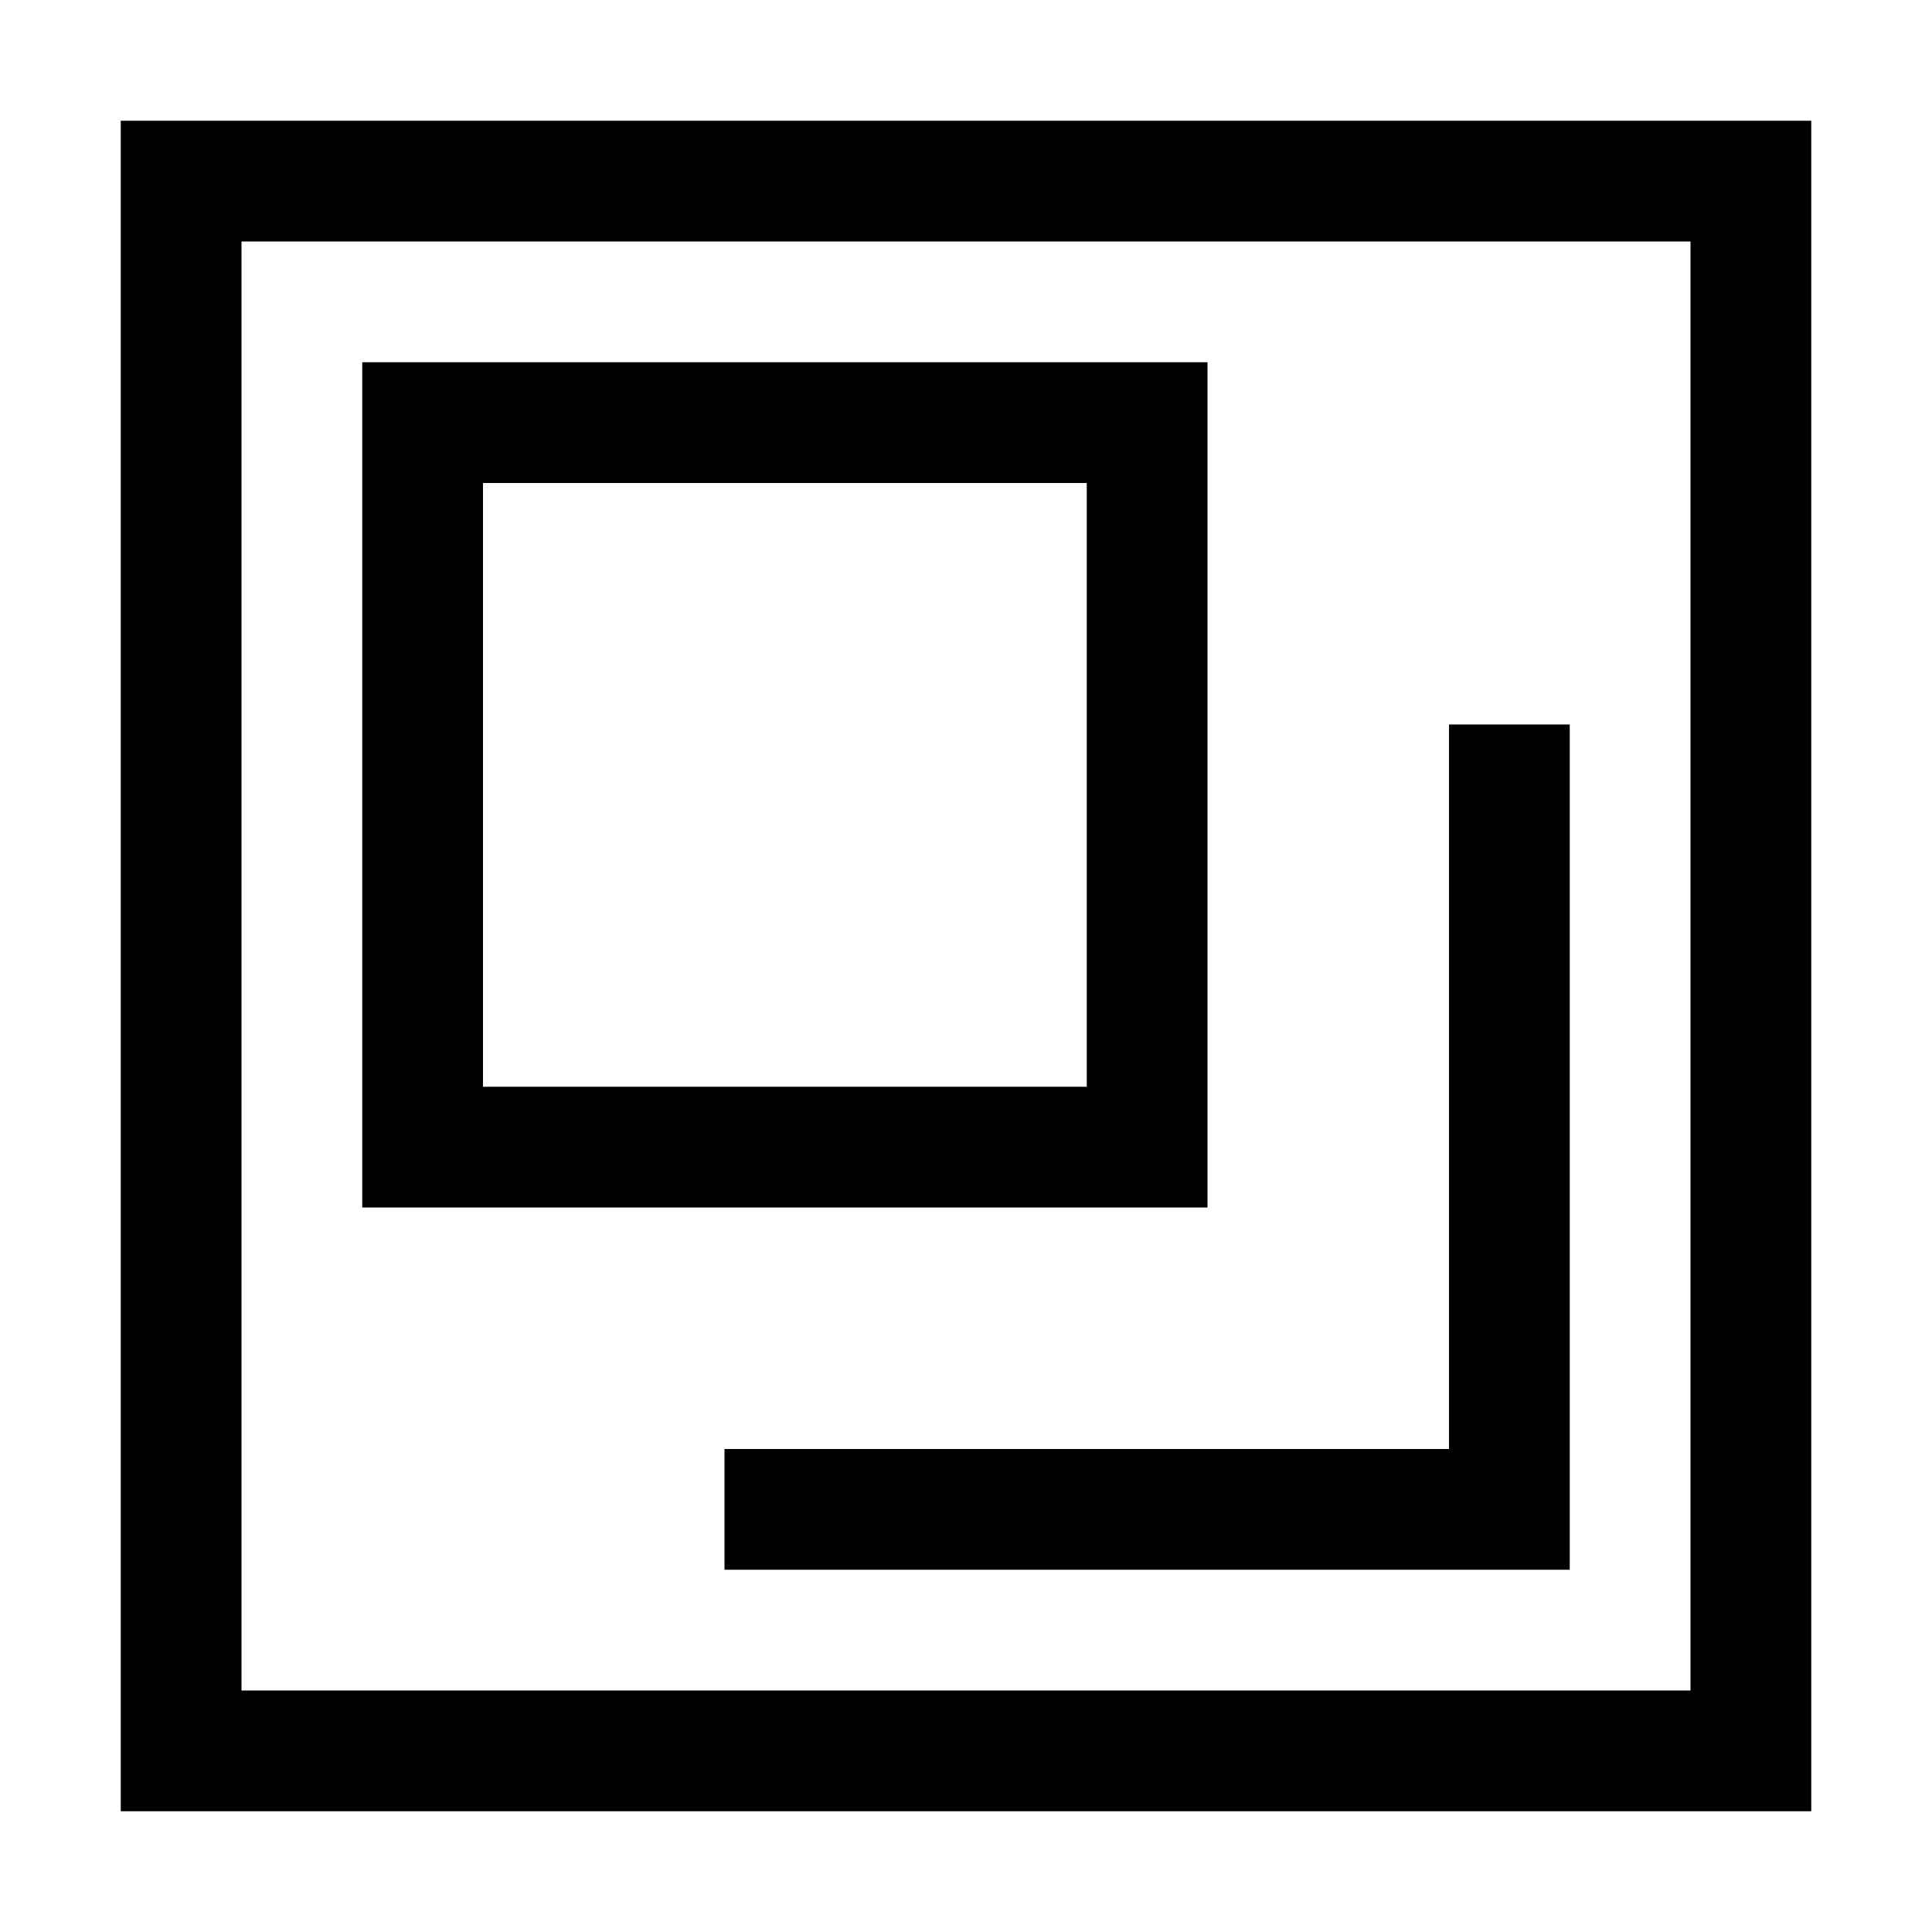
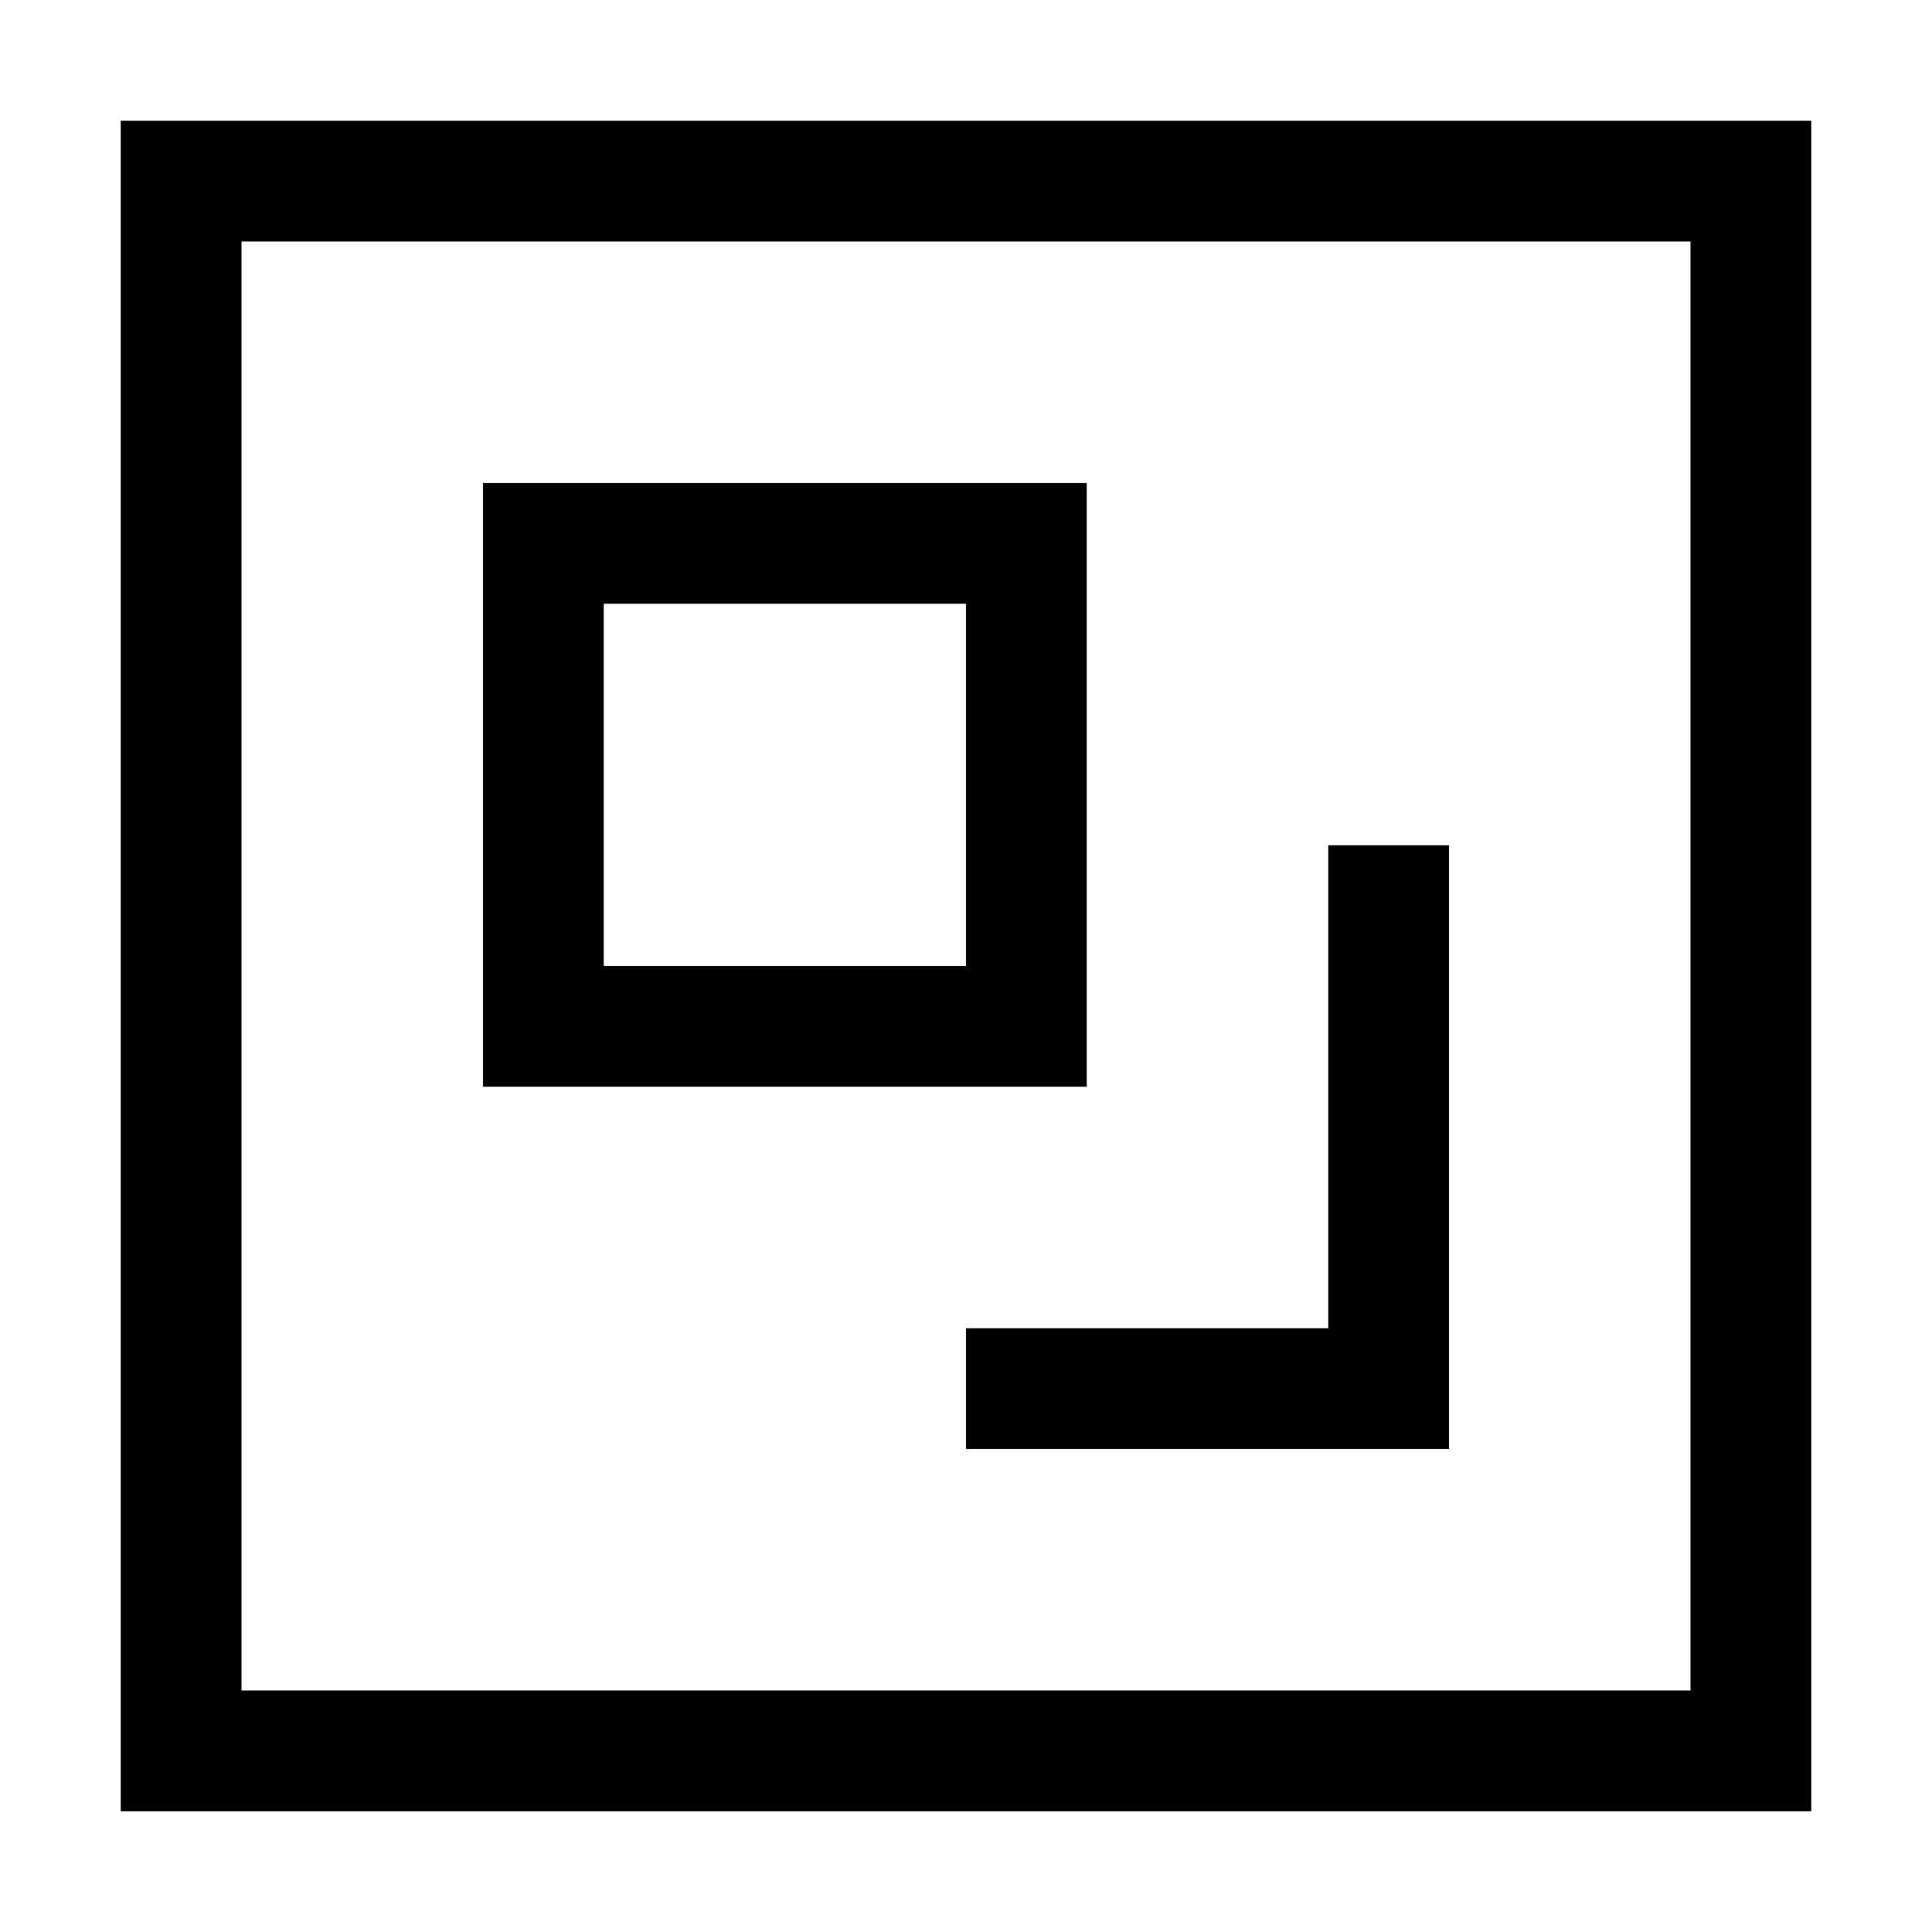
<svg xmlns="http://www.w3.org/2000/svg" width="16" height="16" fill="currentColor" viewBox="0 0 16 16">
-   <path fill-rule="evenodd" d="M1 1h14v14H1V1Zm1 1v12h12V2H2Zm1 1h7v7H3V3Zm1 1v5h5V4H4Zm9 2v7H6v-1h6V6h1Z" clip-rule="evenodd" />
+   <path d="M12 12H8v-1h3V7h1v5Z" />
+   <path fill-rule="evenodd" d="M9 9H4V4h5v5ZM5 8h3V5H5v3Z" clip-rule="evenodd" />
+   <path fill-rule="evenodd" d="M15 15H1V1h14v14ZM2 14h12V2H2v12Z" clip-rule="evenodd" />
</svg>
